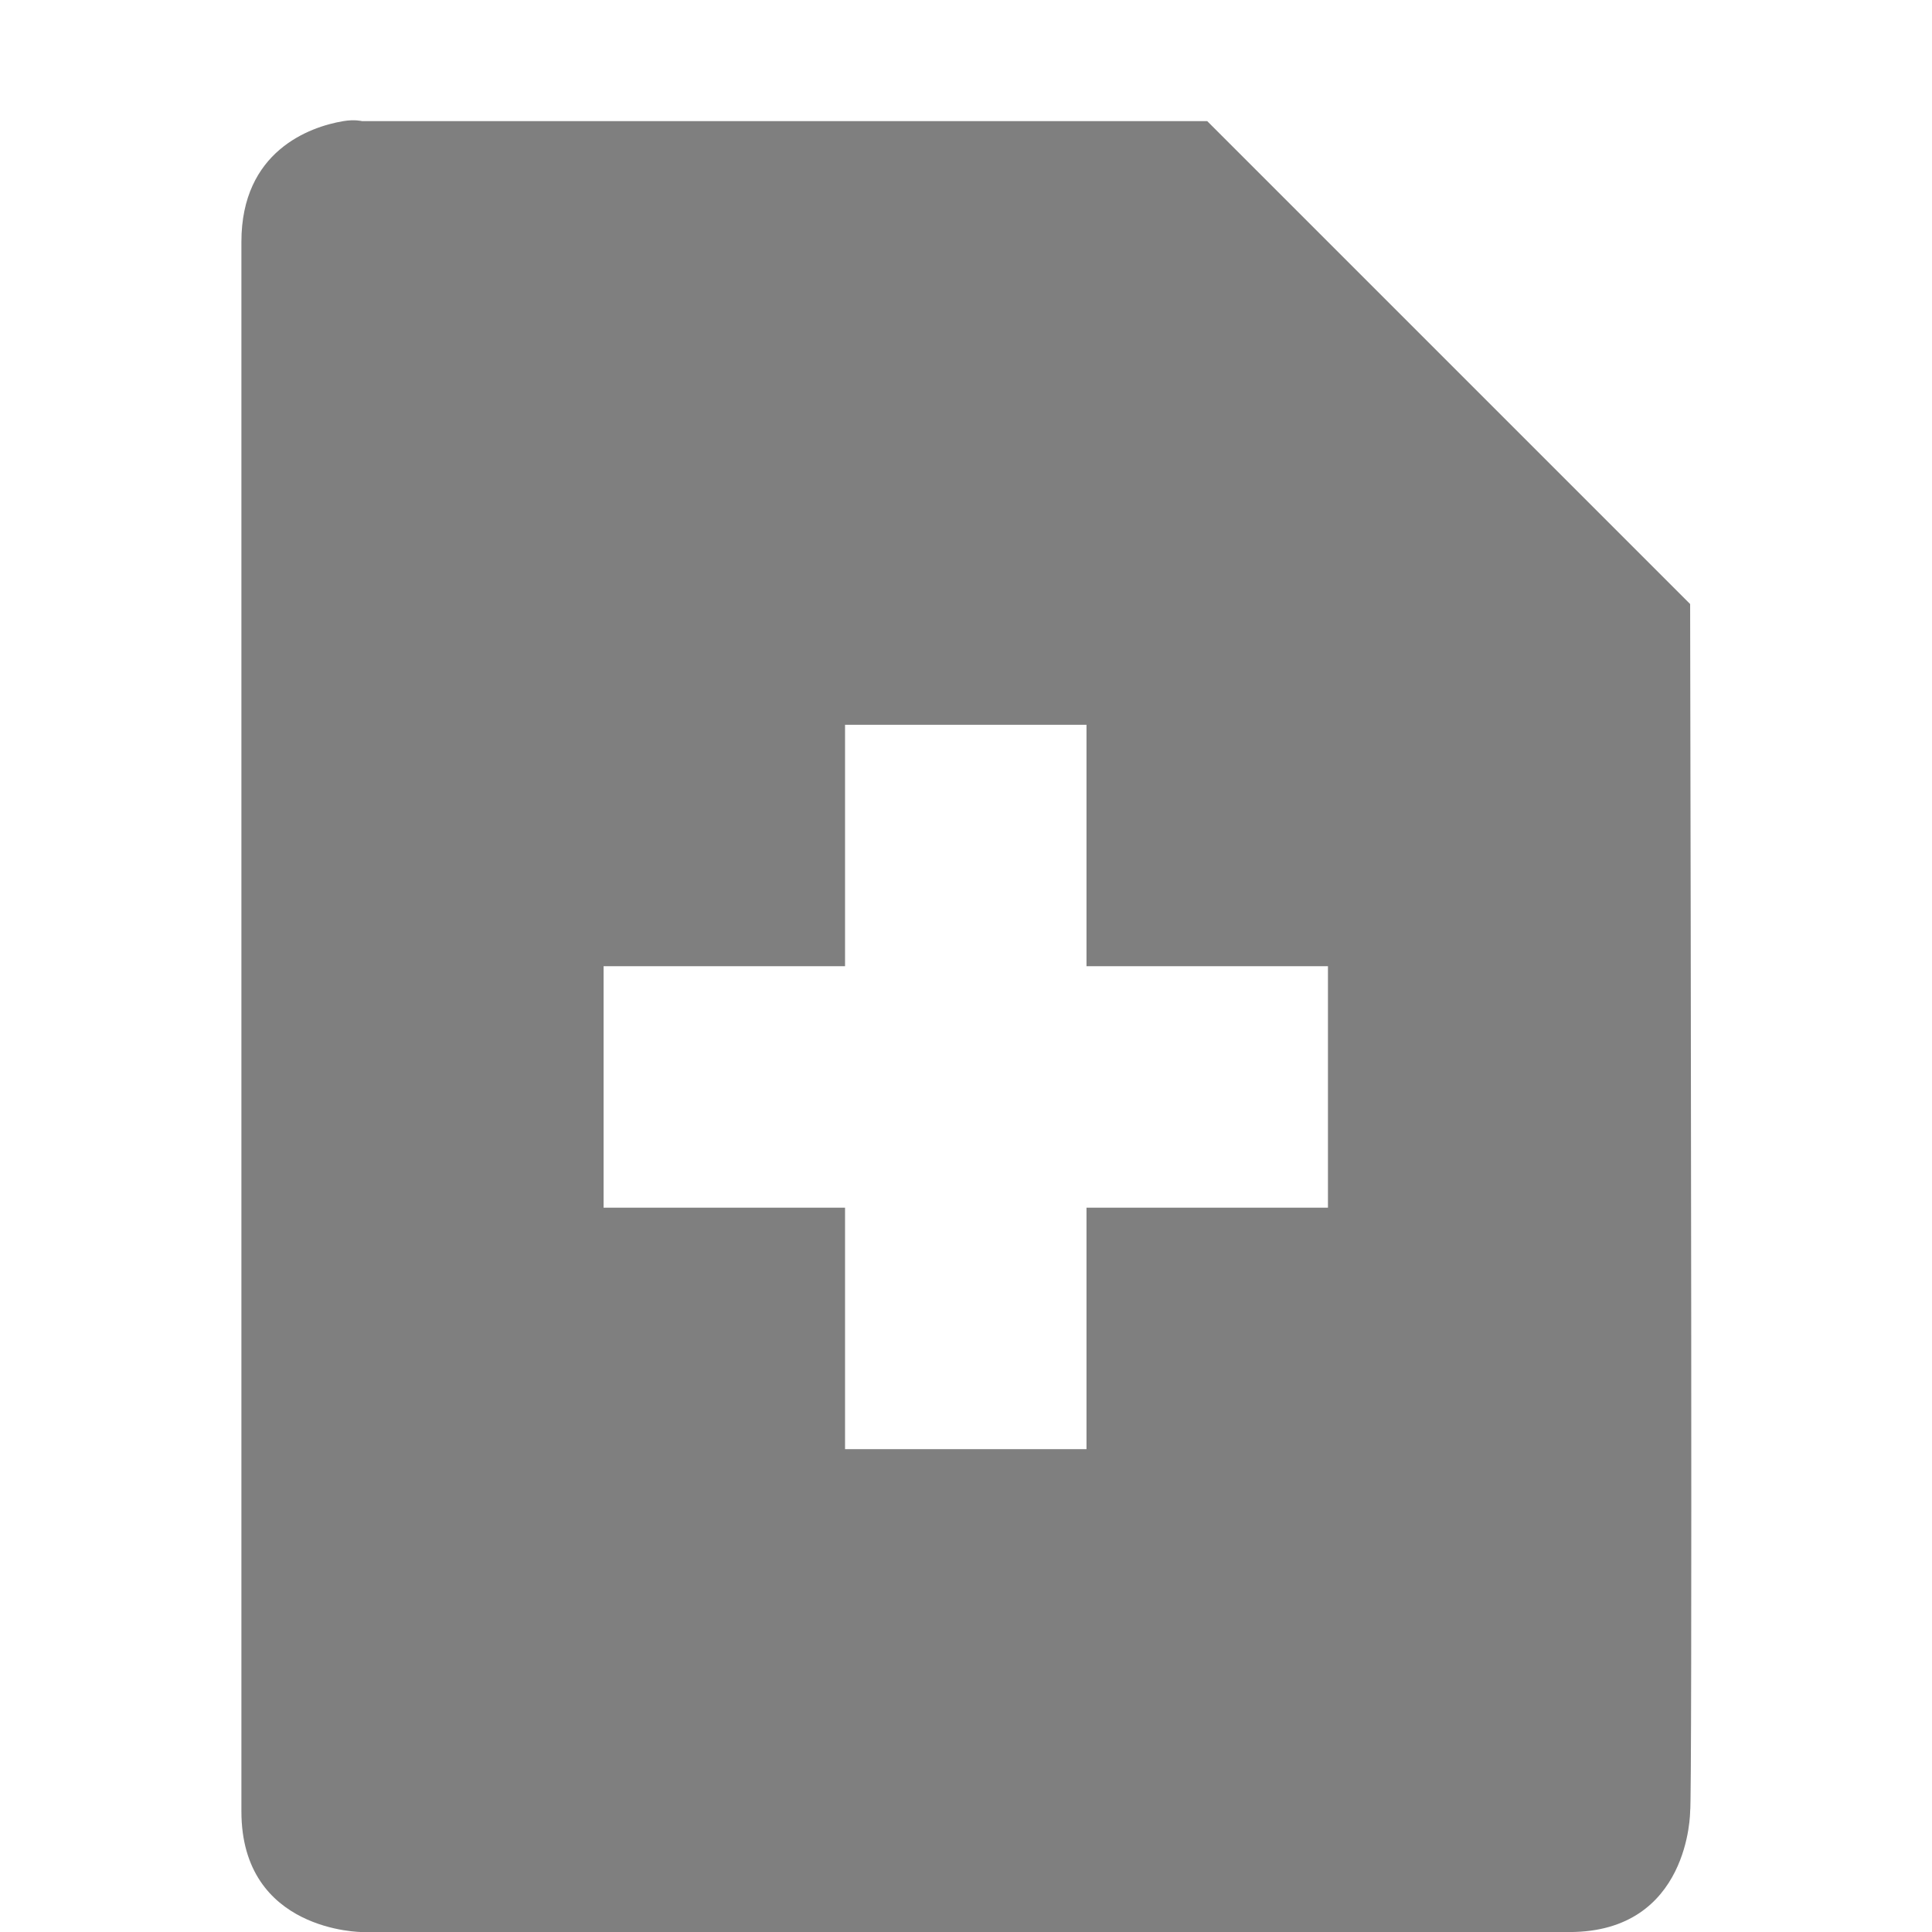
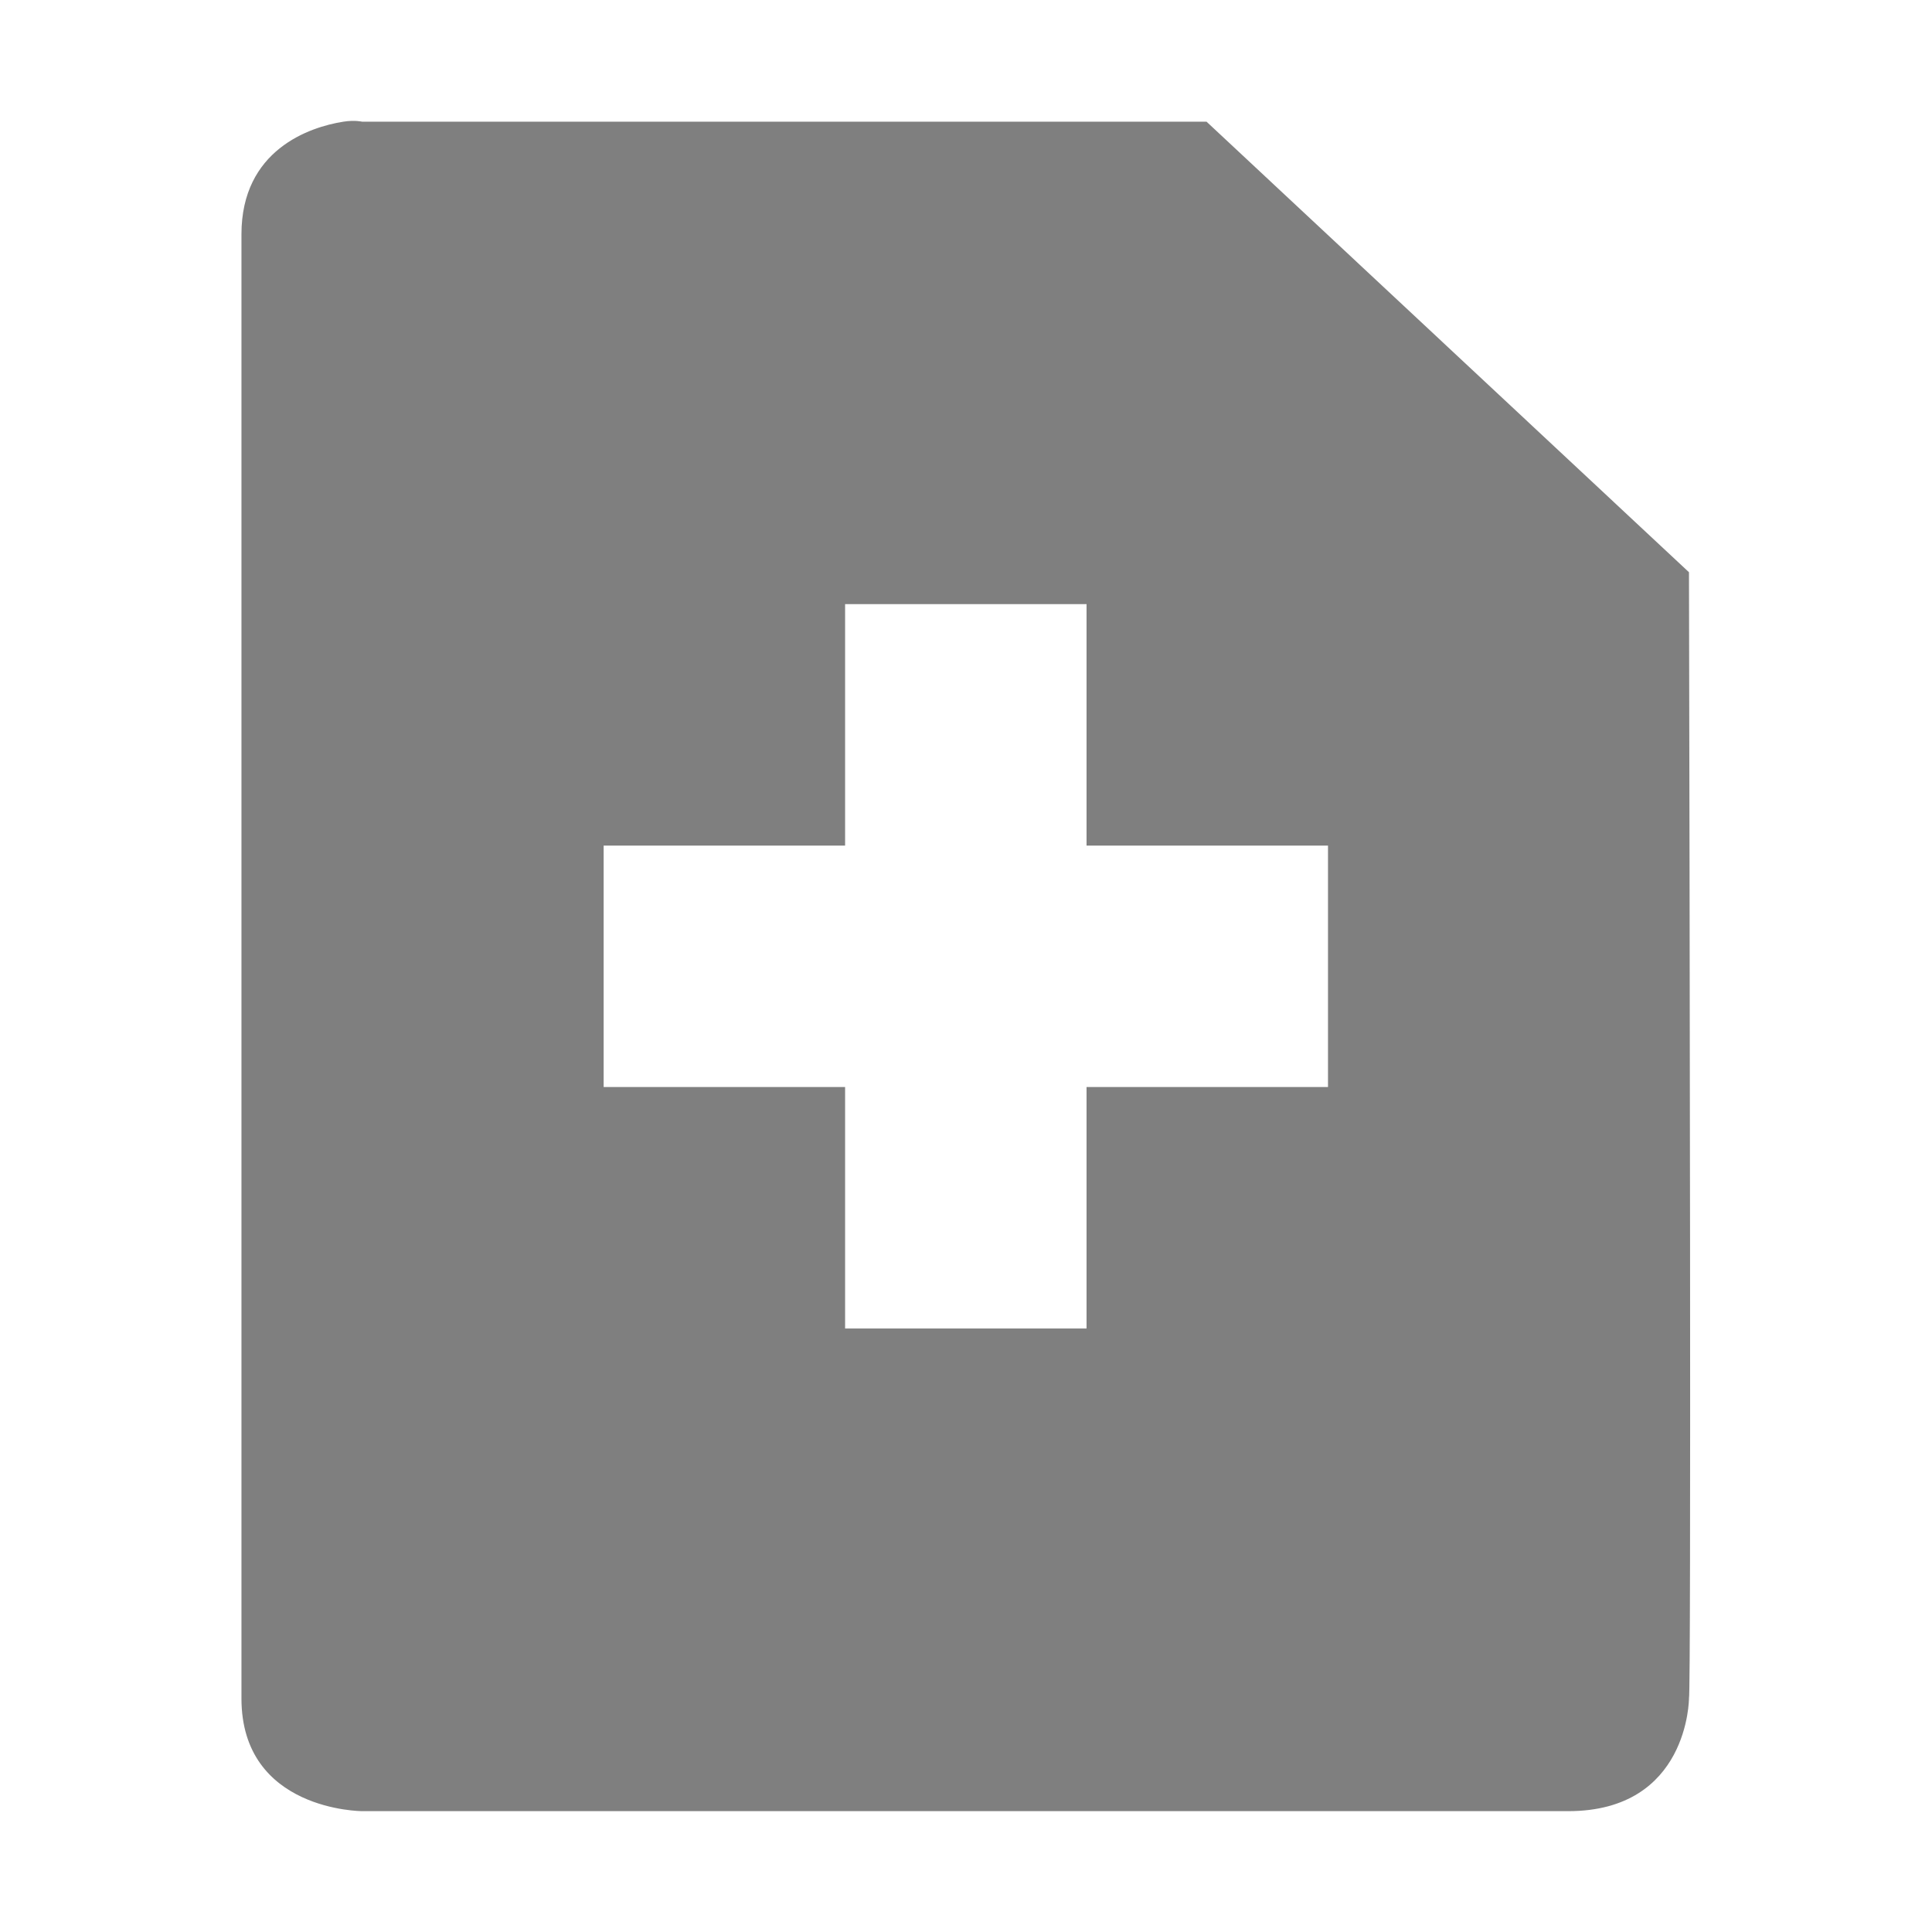
<svg xmlns="http://www.w3.org/2000/svg" xmlns:ns1="http://www.openswatchbook.org/uri/2009/osb" height="16.003" id="svg7384" style="enable-background:new" version="1.1" width="16">
  <defs id="defs7386">
    <linearGradient id="linearGradient5606" ns1:paint="solid">
      <stop id="stop5608" offset="0" style="stop-color:#000000;stop-opacity:1;" />
    </linearGradient>
  </defs>
  <g id="layer12" style="display:inline" transform="translate(-425.0004,79.00336)">
-     <path d="m 427.844,-78 c -0.281,0.047 -0.844,0.25 -0.844,1 l 0,13 c 0,1 1,1 1,1 l 10,0 c 1,0 1,-1 1,-1 0.019,-0.046 0.005,-7.453 0,-10 l -4,-4 -7,0 c 0,0 -0.062,-0.016 -0.156,0 z m 4.156,5 2,0 0,2 2,0 0,2 -2,0 0,2 -2,0 0,-2 -2,0 0,-2 2,0 0,-2 z" id="path6639" style="display:inline;opacity:0.5;fill:#000000;fill-opacity:1;stroke:none;enable-background:new" />
+     <path style="display:inline;opacity:0.5;fill:#000000;fill-opacity:1;stroke:none;enable-background:new" d="M 2.844 1.008 C 2.563 1.052 2 1.242 2 1.941 L 2 14.068 C 2 15.001 3 15.002 3 15.002 L 12.99 15.002 C 13.989 15.002 13.99 14.068 13.99 14.068 C 14.009 14.025 13.995 7.116 13.99 4.74 L 9.994 1.008 L 3 1.008 C 3 1.008 2.937 0.993 2.844 1.008 z M 7 5.004 L 9 5.004 L 9 7.004 L 11 7.004 L 11 9.004 L 9 9.004 L 9 11.004 L 7 11.004 L 7 9.004 L 5 9.004 L 5 7.004 L 7 7.004 L 7 5.004 z " transform="translate(425.0004,-79.00336)" id="path4140" />
  </g>
</svg>
